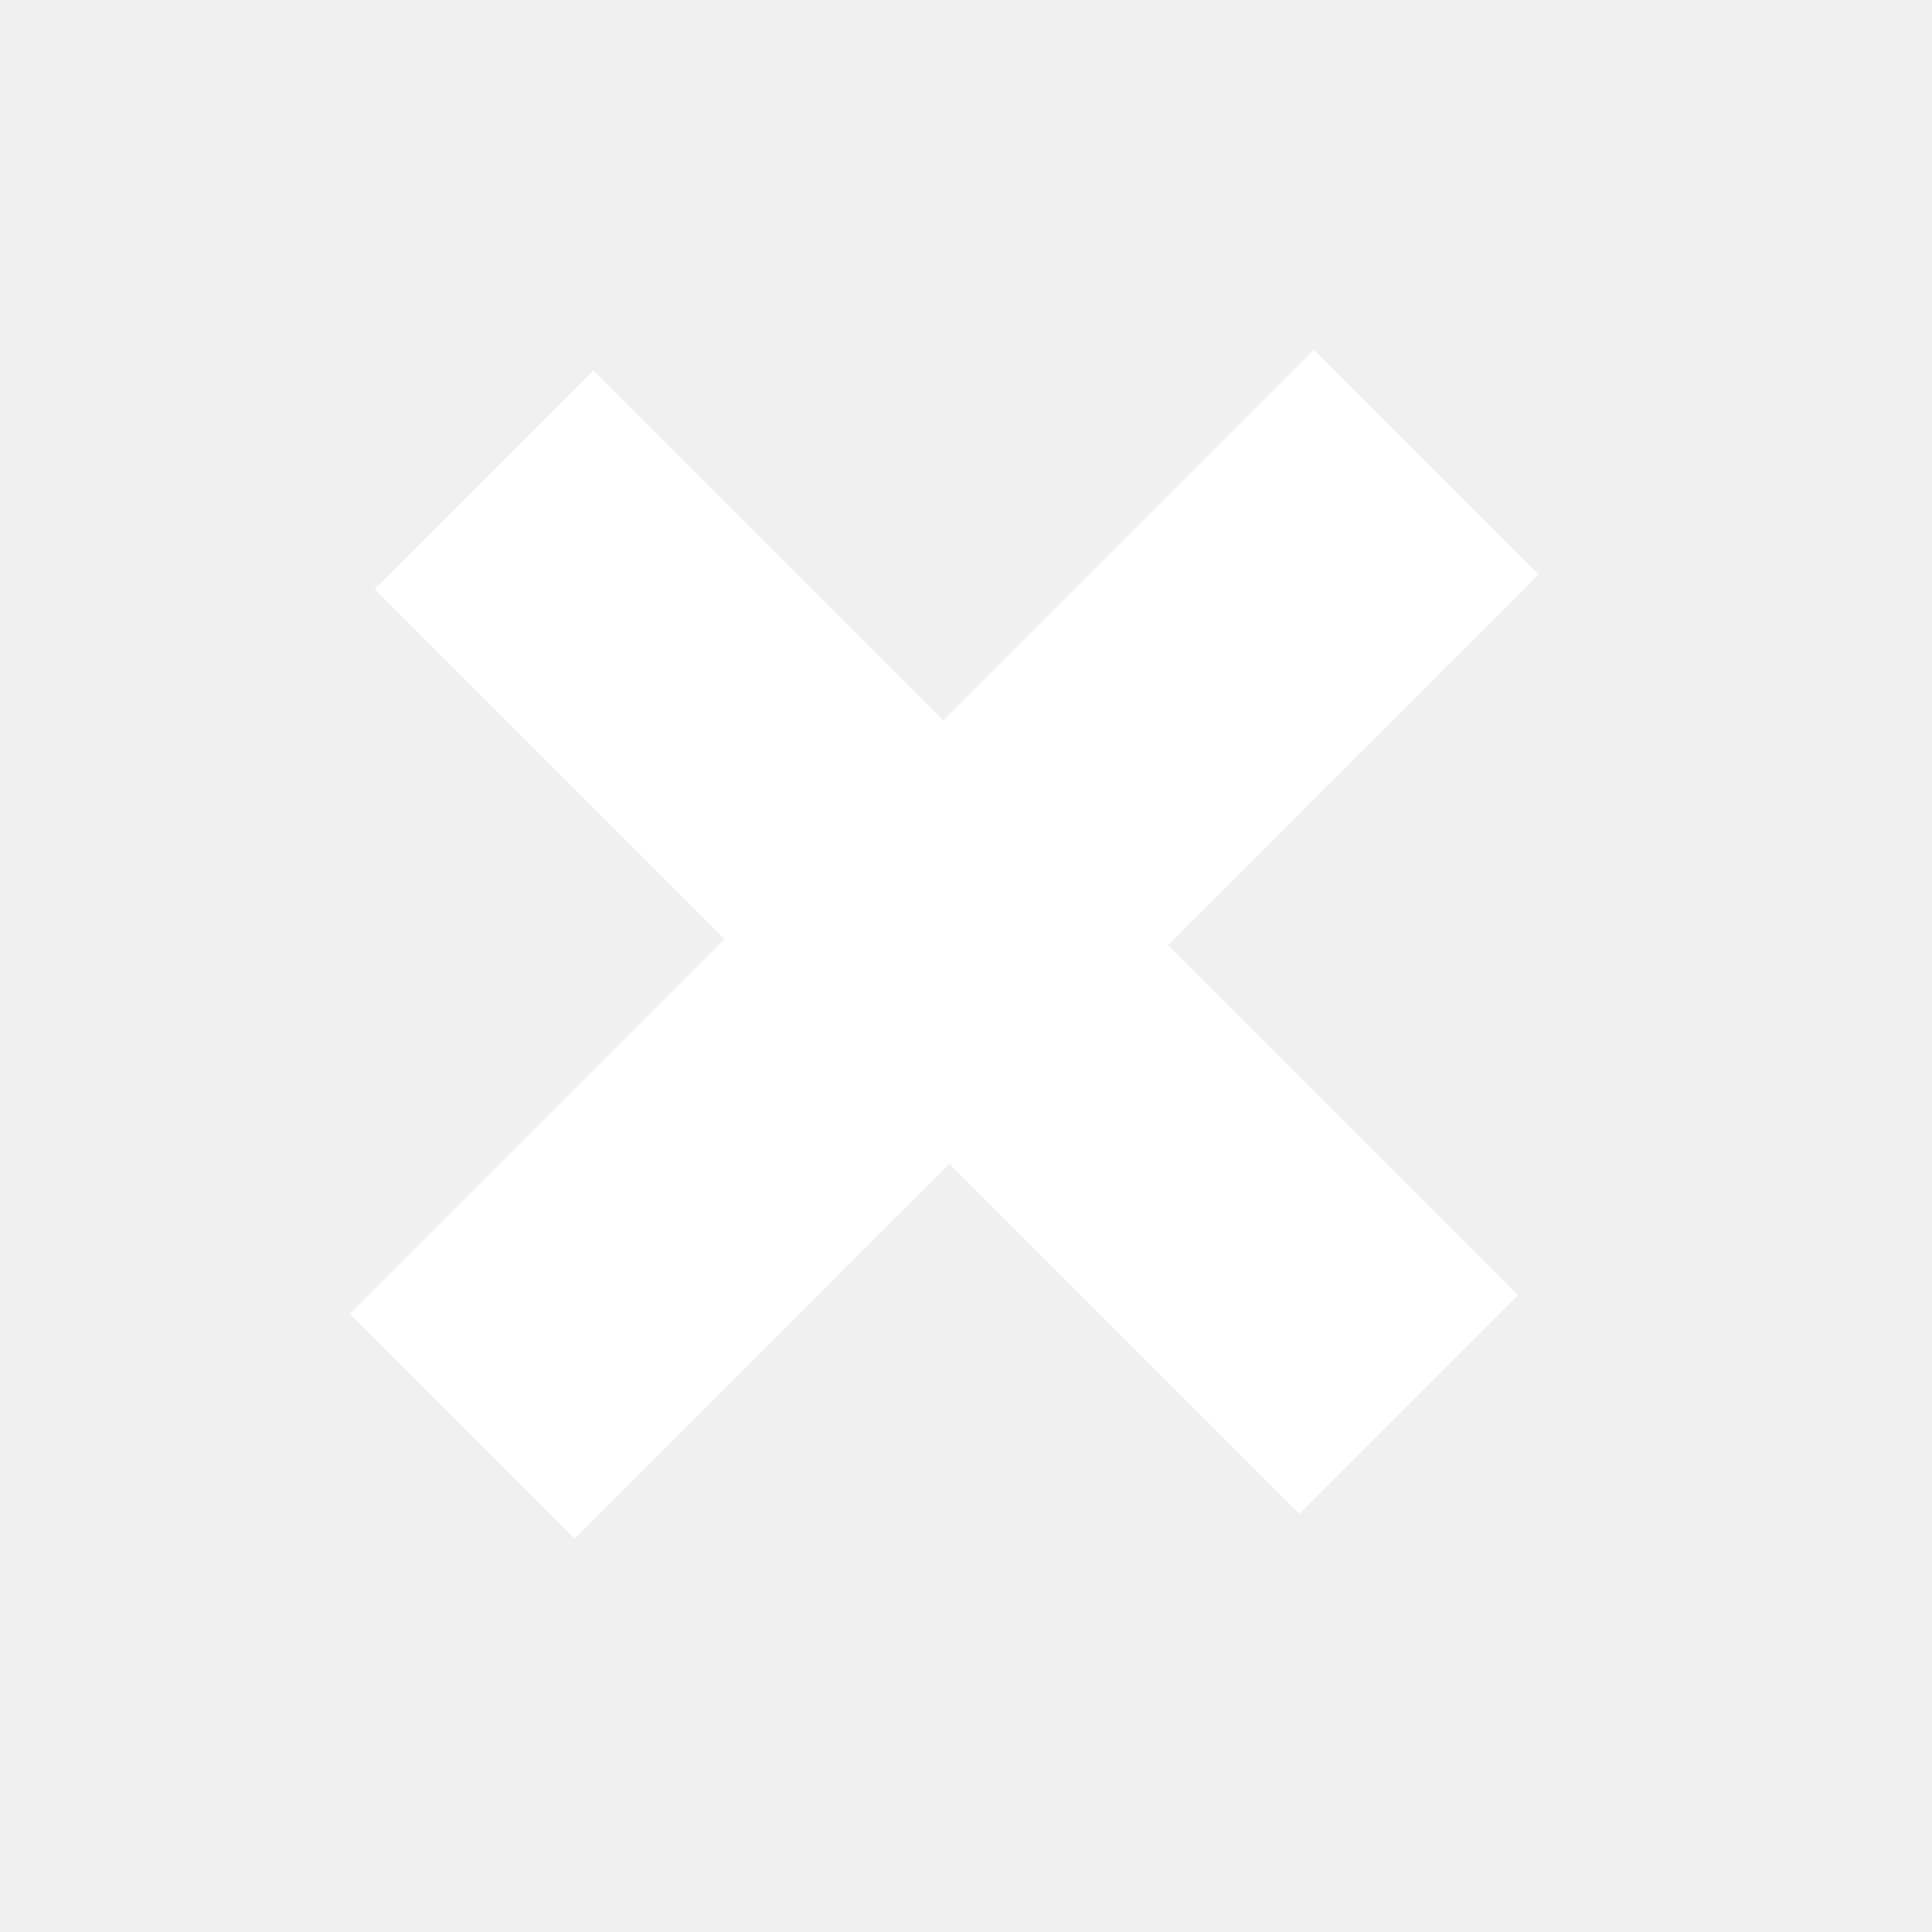
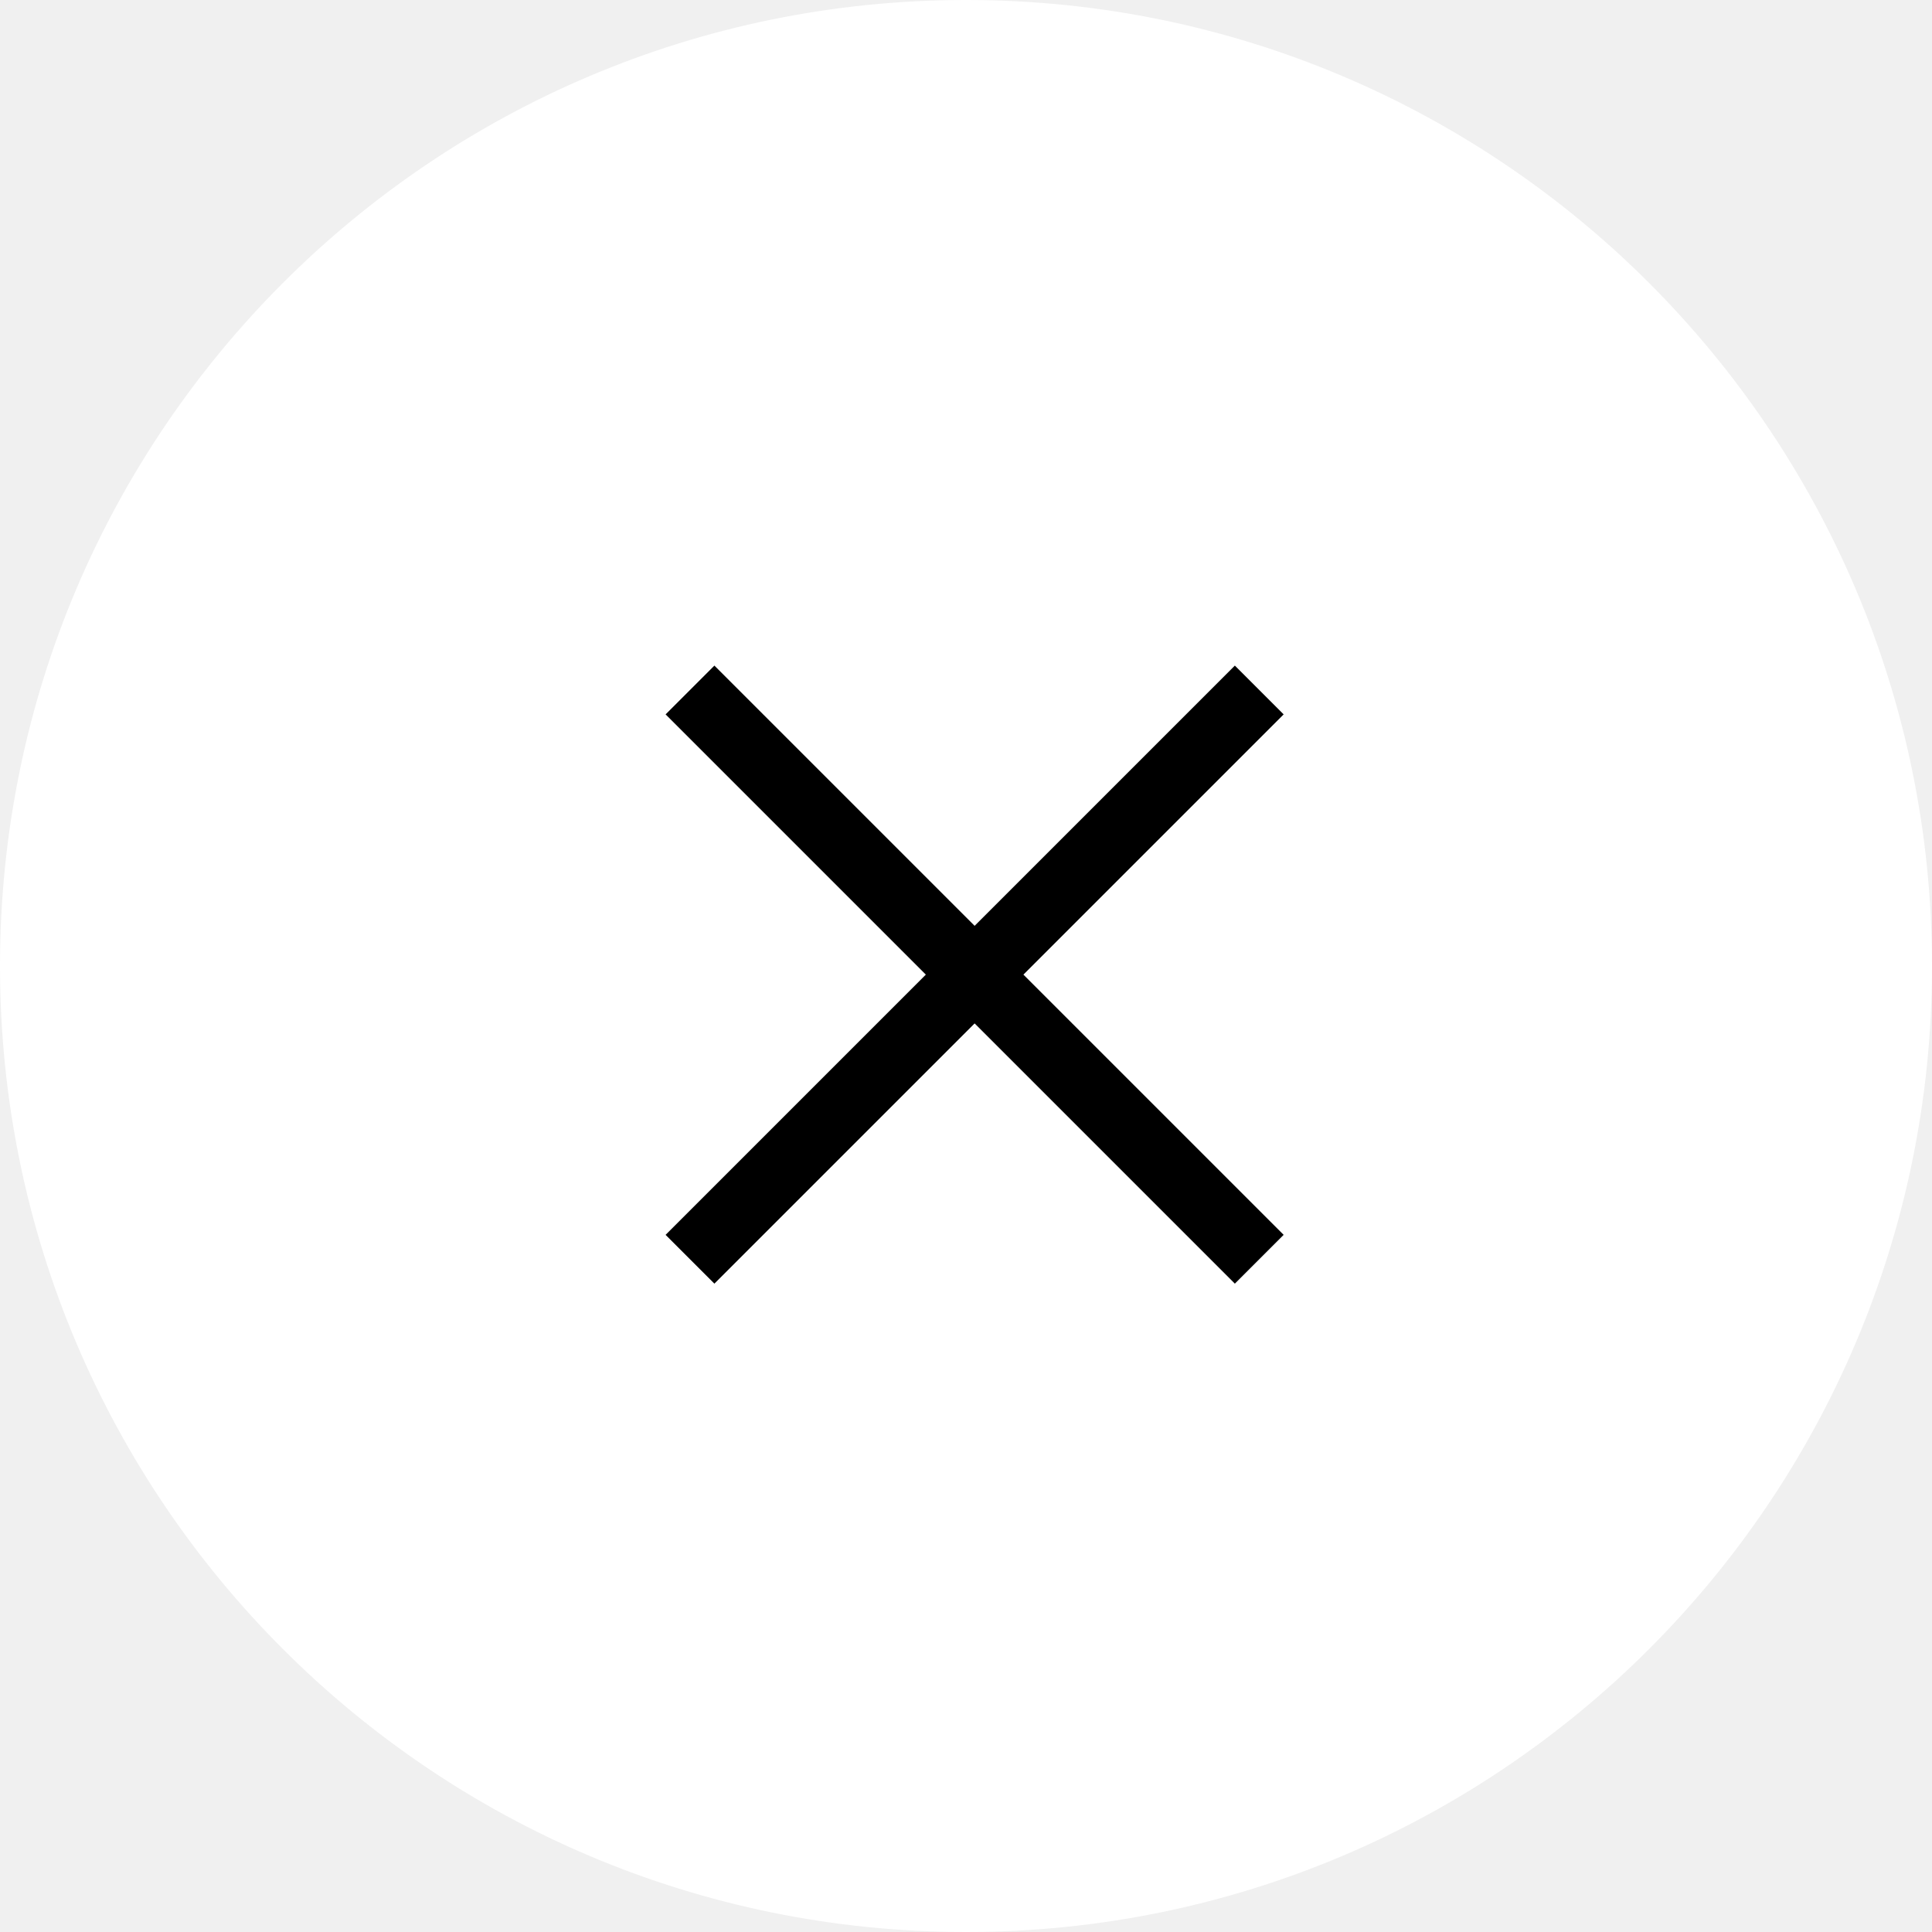
- <svg xmlns="http://www.w3.org/2000/svg" width="28" height="28" viewBox="0 0 28 28" fill="none">
-   <path d="M13.758 16.867L8.327 22.299L5.07 19.042L10.502 13.61L5.43 8.539L8.6 5.37L13.671 10.441L19.041 5.071L22.297 8.328L16.928 13.697L21.999 18.768L18.83 21.938L13.758 16.867Z" fill="white" />
+ <svg xmlns="http://www.w3.org/2000/svg" width="56" height="56" viewBox="0 0 56 56" fill="none">
+   <circle cx="28" cy="28" r="28" fill="white" />
+   <path d="M20 20L28.25 28.25M28.25 28.25L36.5 36.5M28.25 28.25L36.5 20M28.25 28.25L20 36.5" stroke-width="2" stroke="black" />
</svg>
